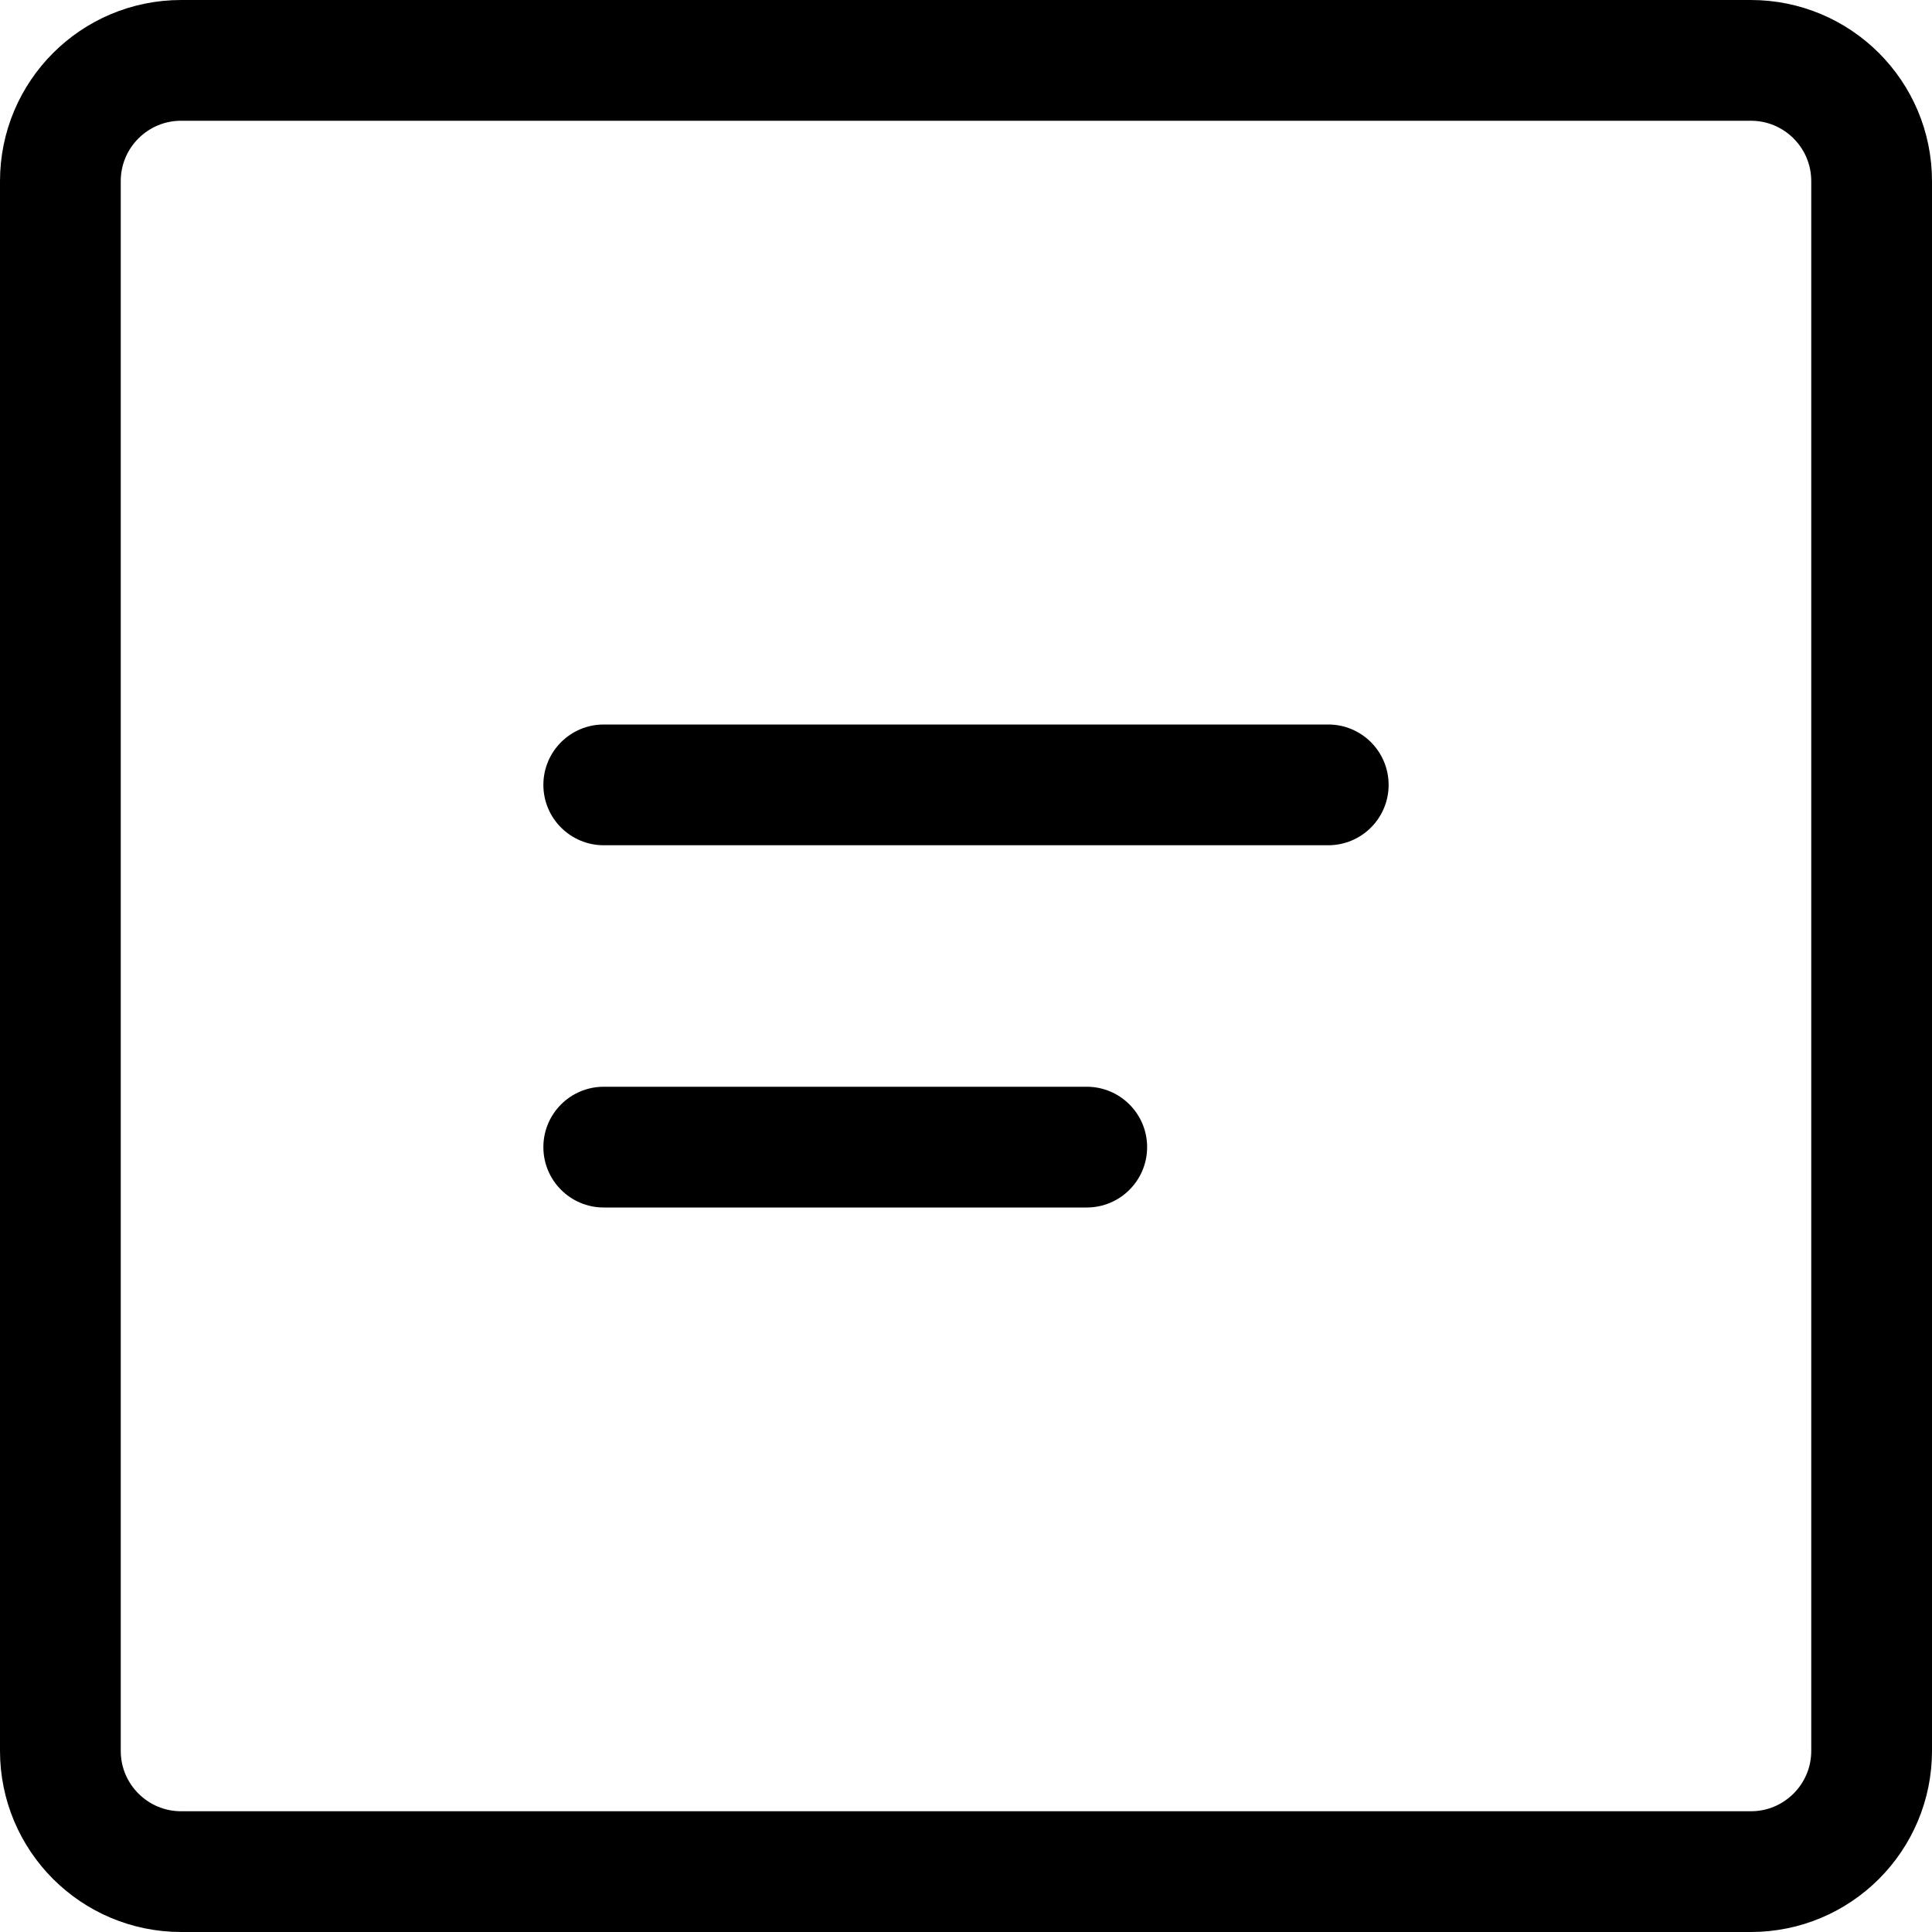
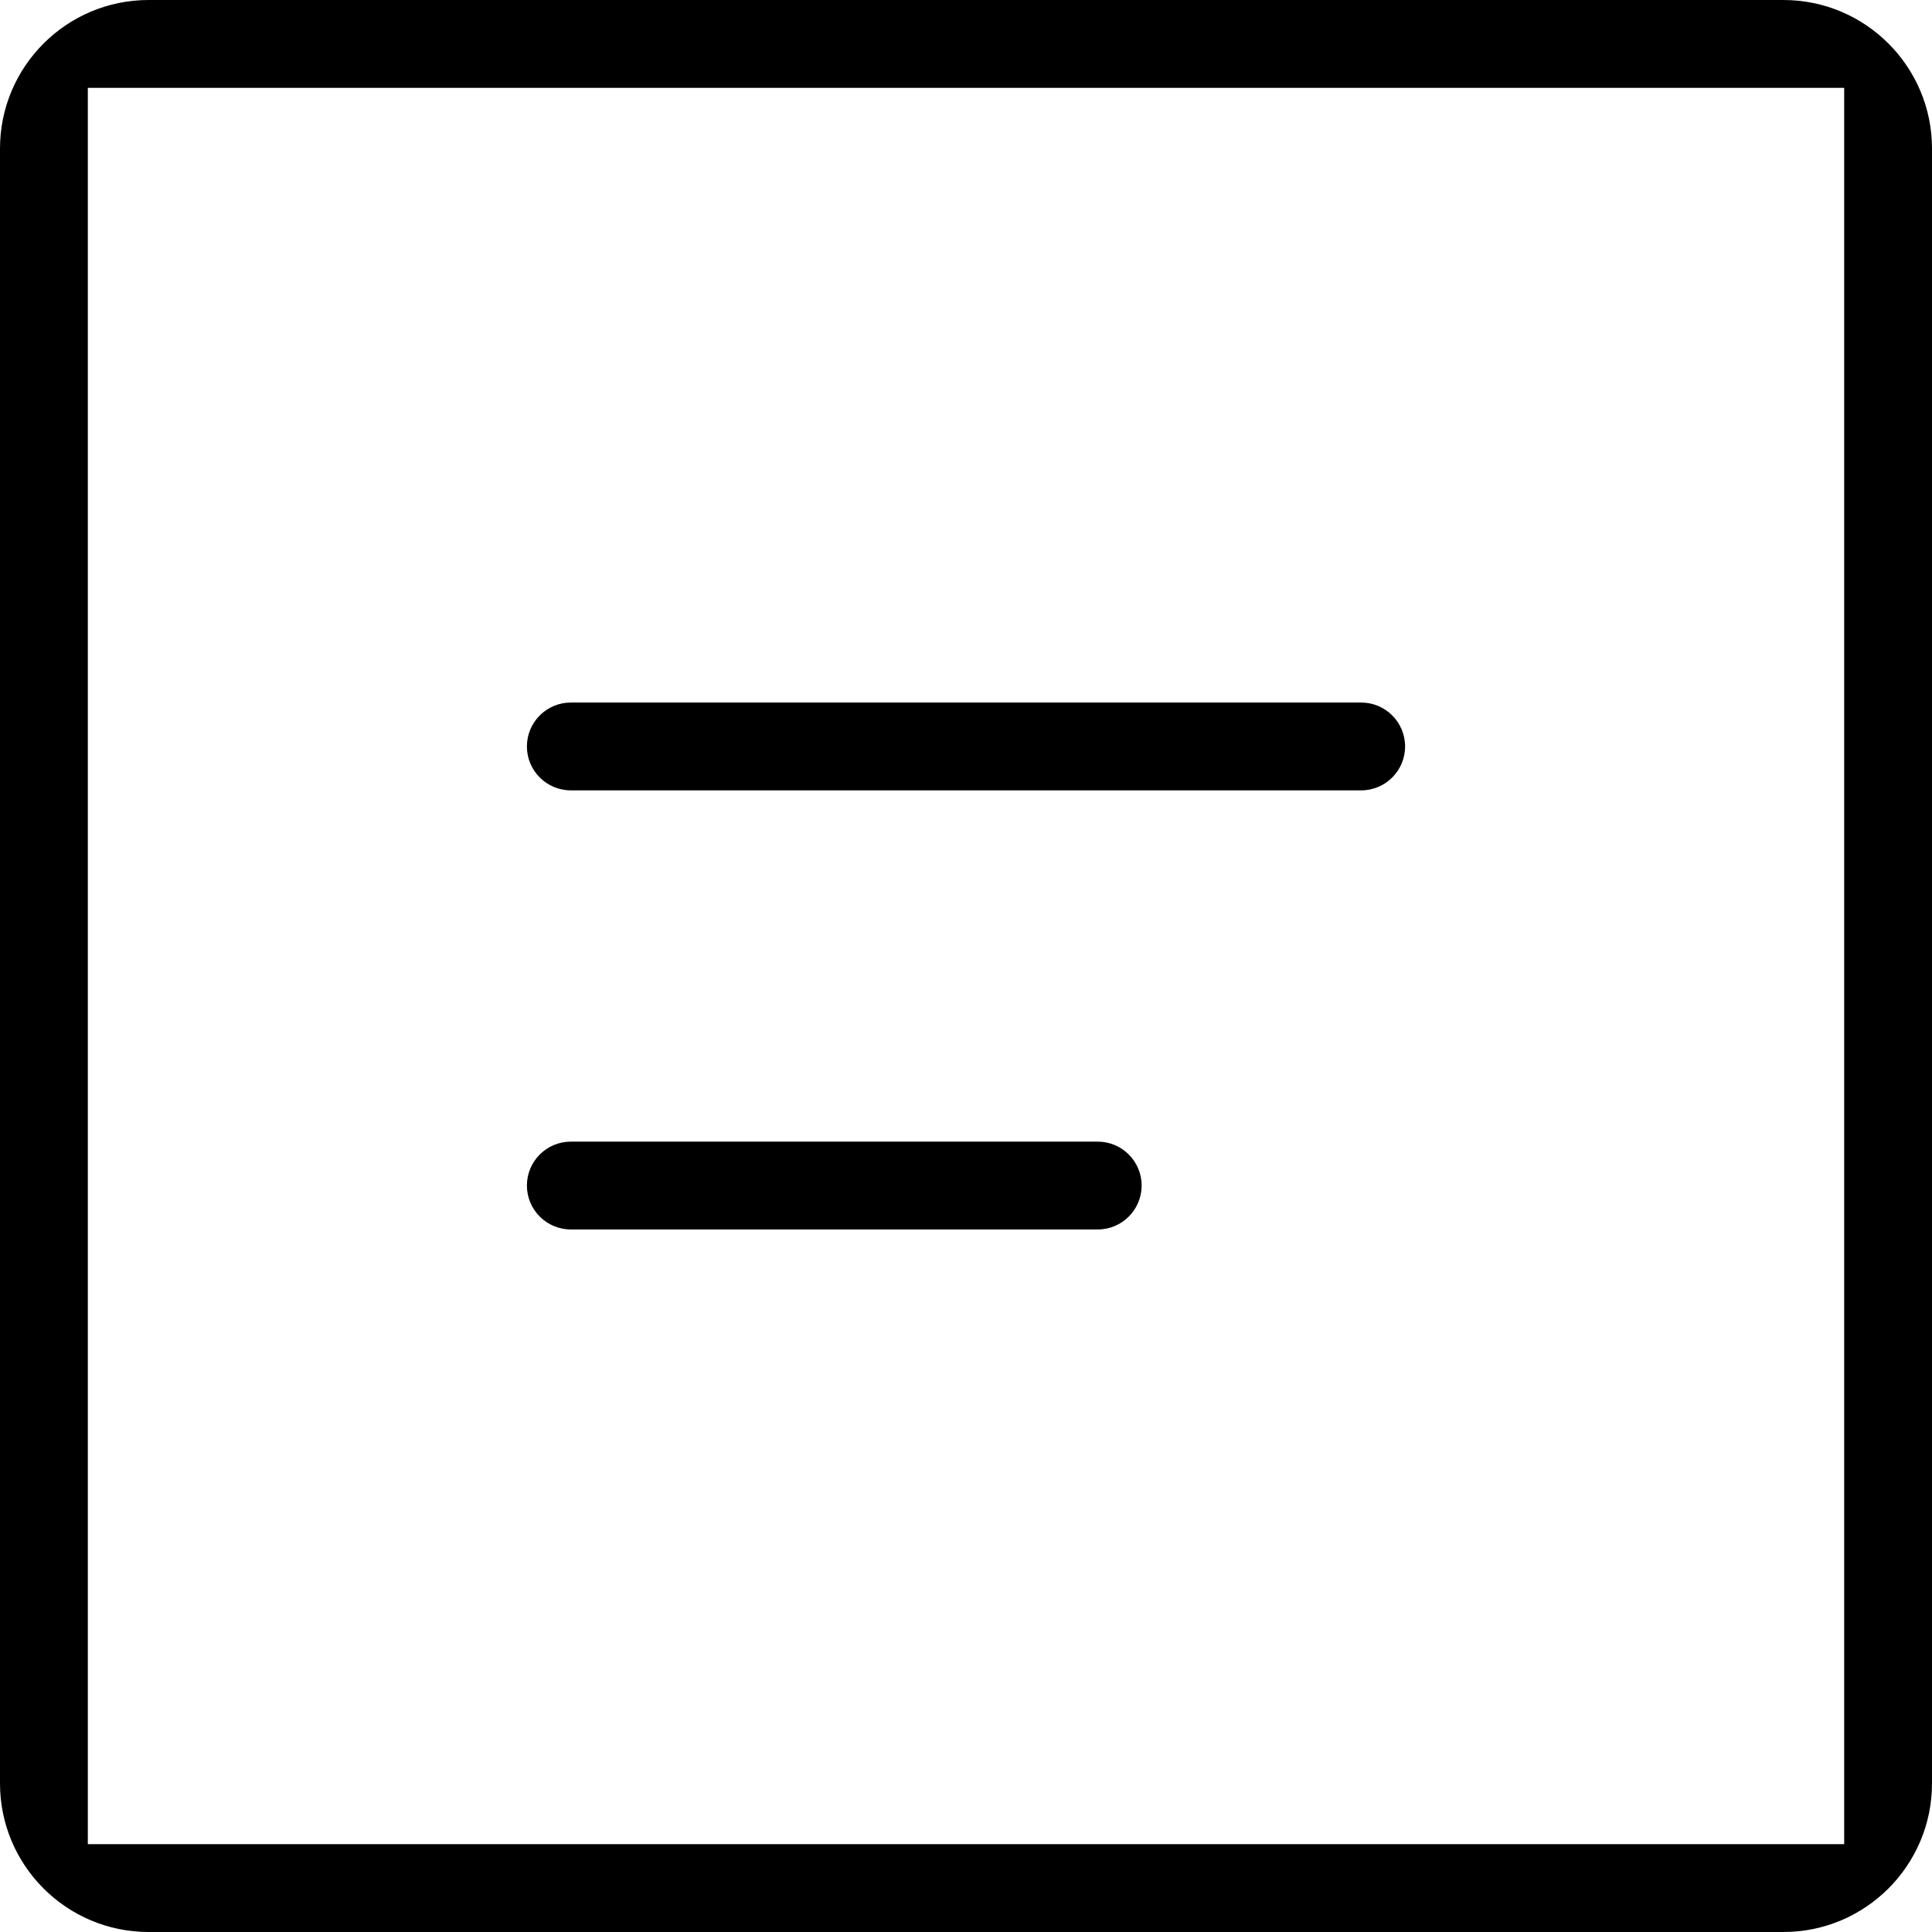
- <svg xmlns="http://www.w3.org/2000/svg" viewBox="0 0 32 32" version="1.1">
-   <g id="Page-1" stroke="none" stroke-width="1" fill="none" fill-rule="evenodd">
-     <g id="Landing_Mobile" transform="translate(-319, -118)">
-       <g id="GNB" transform="translate(24, 118)">
-         <g id="btn_menu" transform="translate(295, 0)">
-           <rect id="Rectangle" stroke="currentColor" stroke-width="2" x="1" y="1" width="30" height="30" rx="2" />
-           <rect id="Rectangle" fill="currentColor" x="9" y="12" width="14" height="2" rx="1" />
-           <rect id="Rectangle" fill="currentColor" x="9" y="18" width="10" height="2" rx="1" />
-         </g>
-       </g>
+ <svg xmlns="http://www.w3.org/2000/svg" viewBox="0 0 22 22">
+   <g fill="none" fill-rule="evenodd">
+     <g fill="currentColor" fill-rule="nonzero">
+       <path d="M353.308 23c.934 0 1.692.758 1.692 1.692v18.616c0 .934-.758 1.692-1.692 1.692h-18.616c-.934 0-1.692-.758-1.692-1.692V24.692c0-.934.758-1.692 1.692-1.692h18.616zm.692 1h-20v20h20V24zm-8.5 12c.276 0 .5.224.5.5s-.224.5-.5.5h-6c-.276 0-.5-.224-.5-.5s.224-.5.5-.5h6zm3-5c.276 0 .5.224.5.5s-.224.5-.5.5h-9c-.276 0-.5-.224-.5-.5s.224-.5.5-.5h9z" transform="translate(-333 -23)" />
    </g>
  </g>
</svg>
